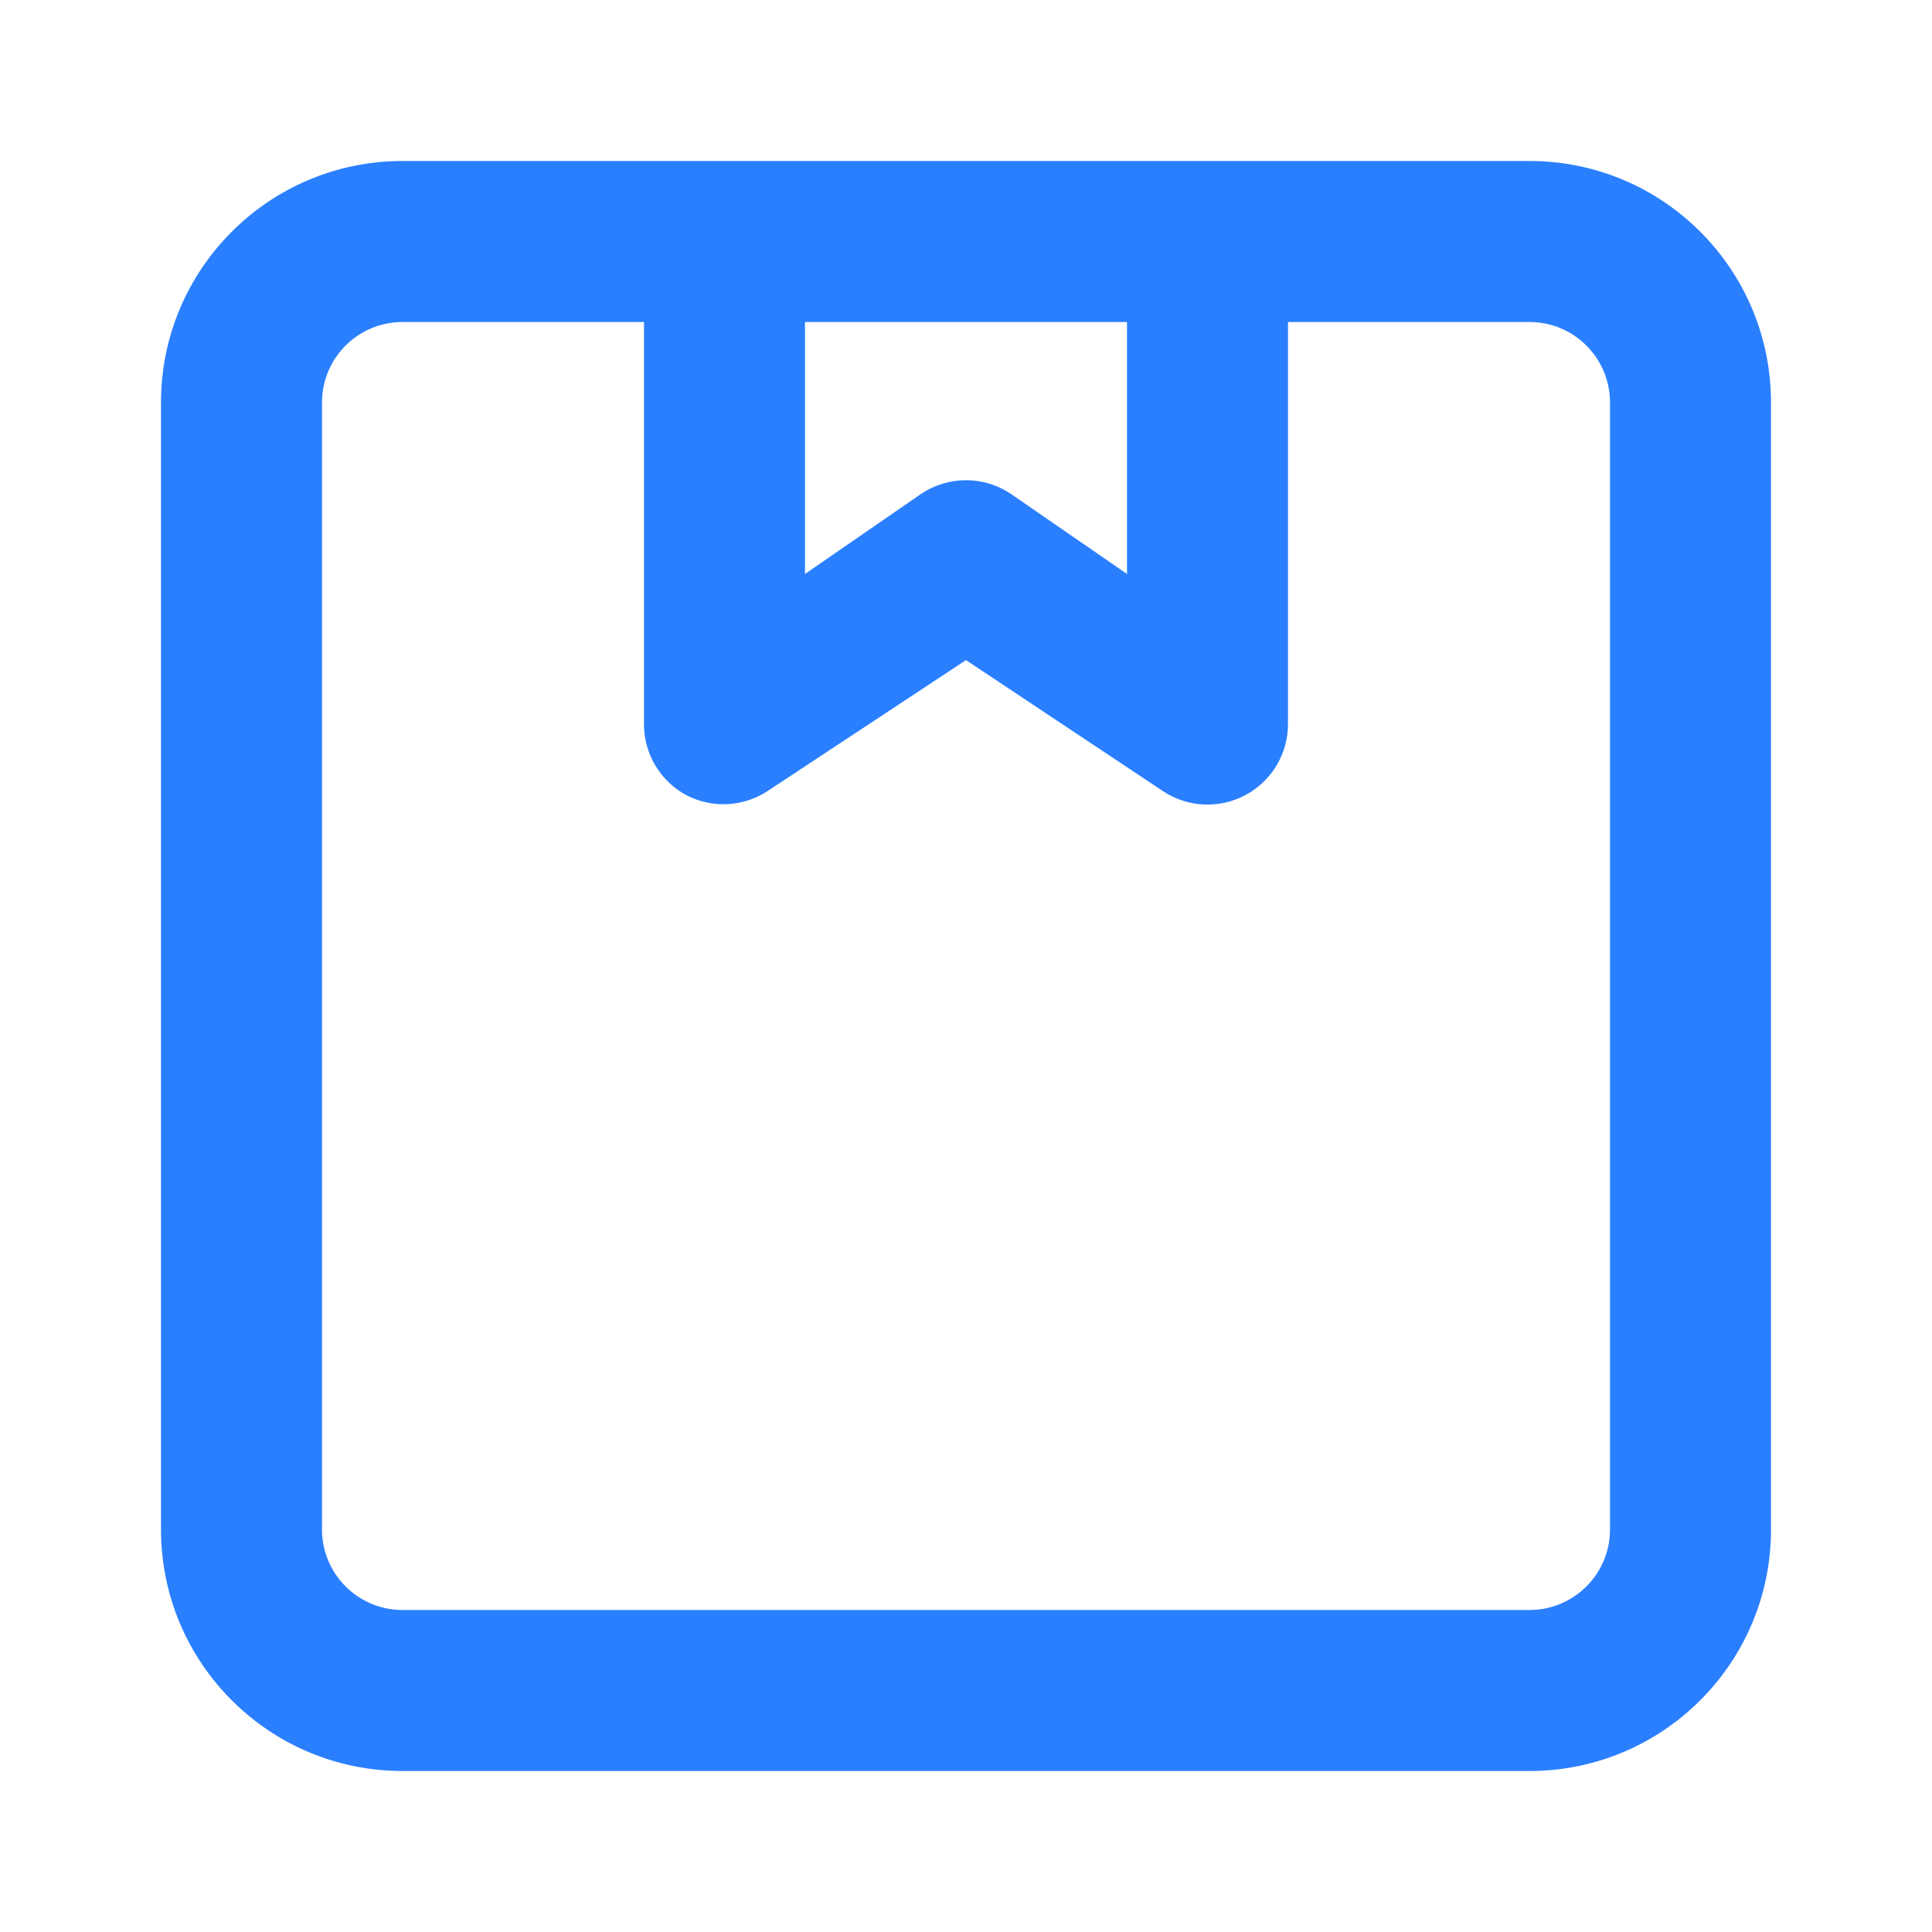
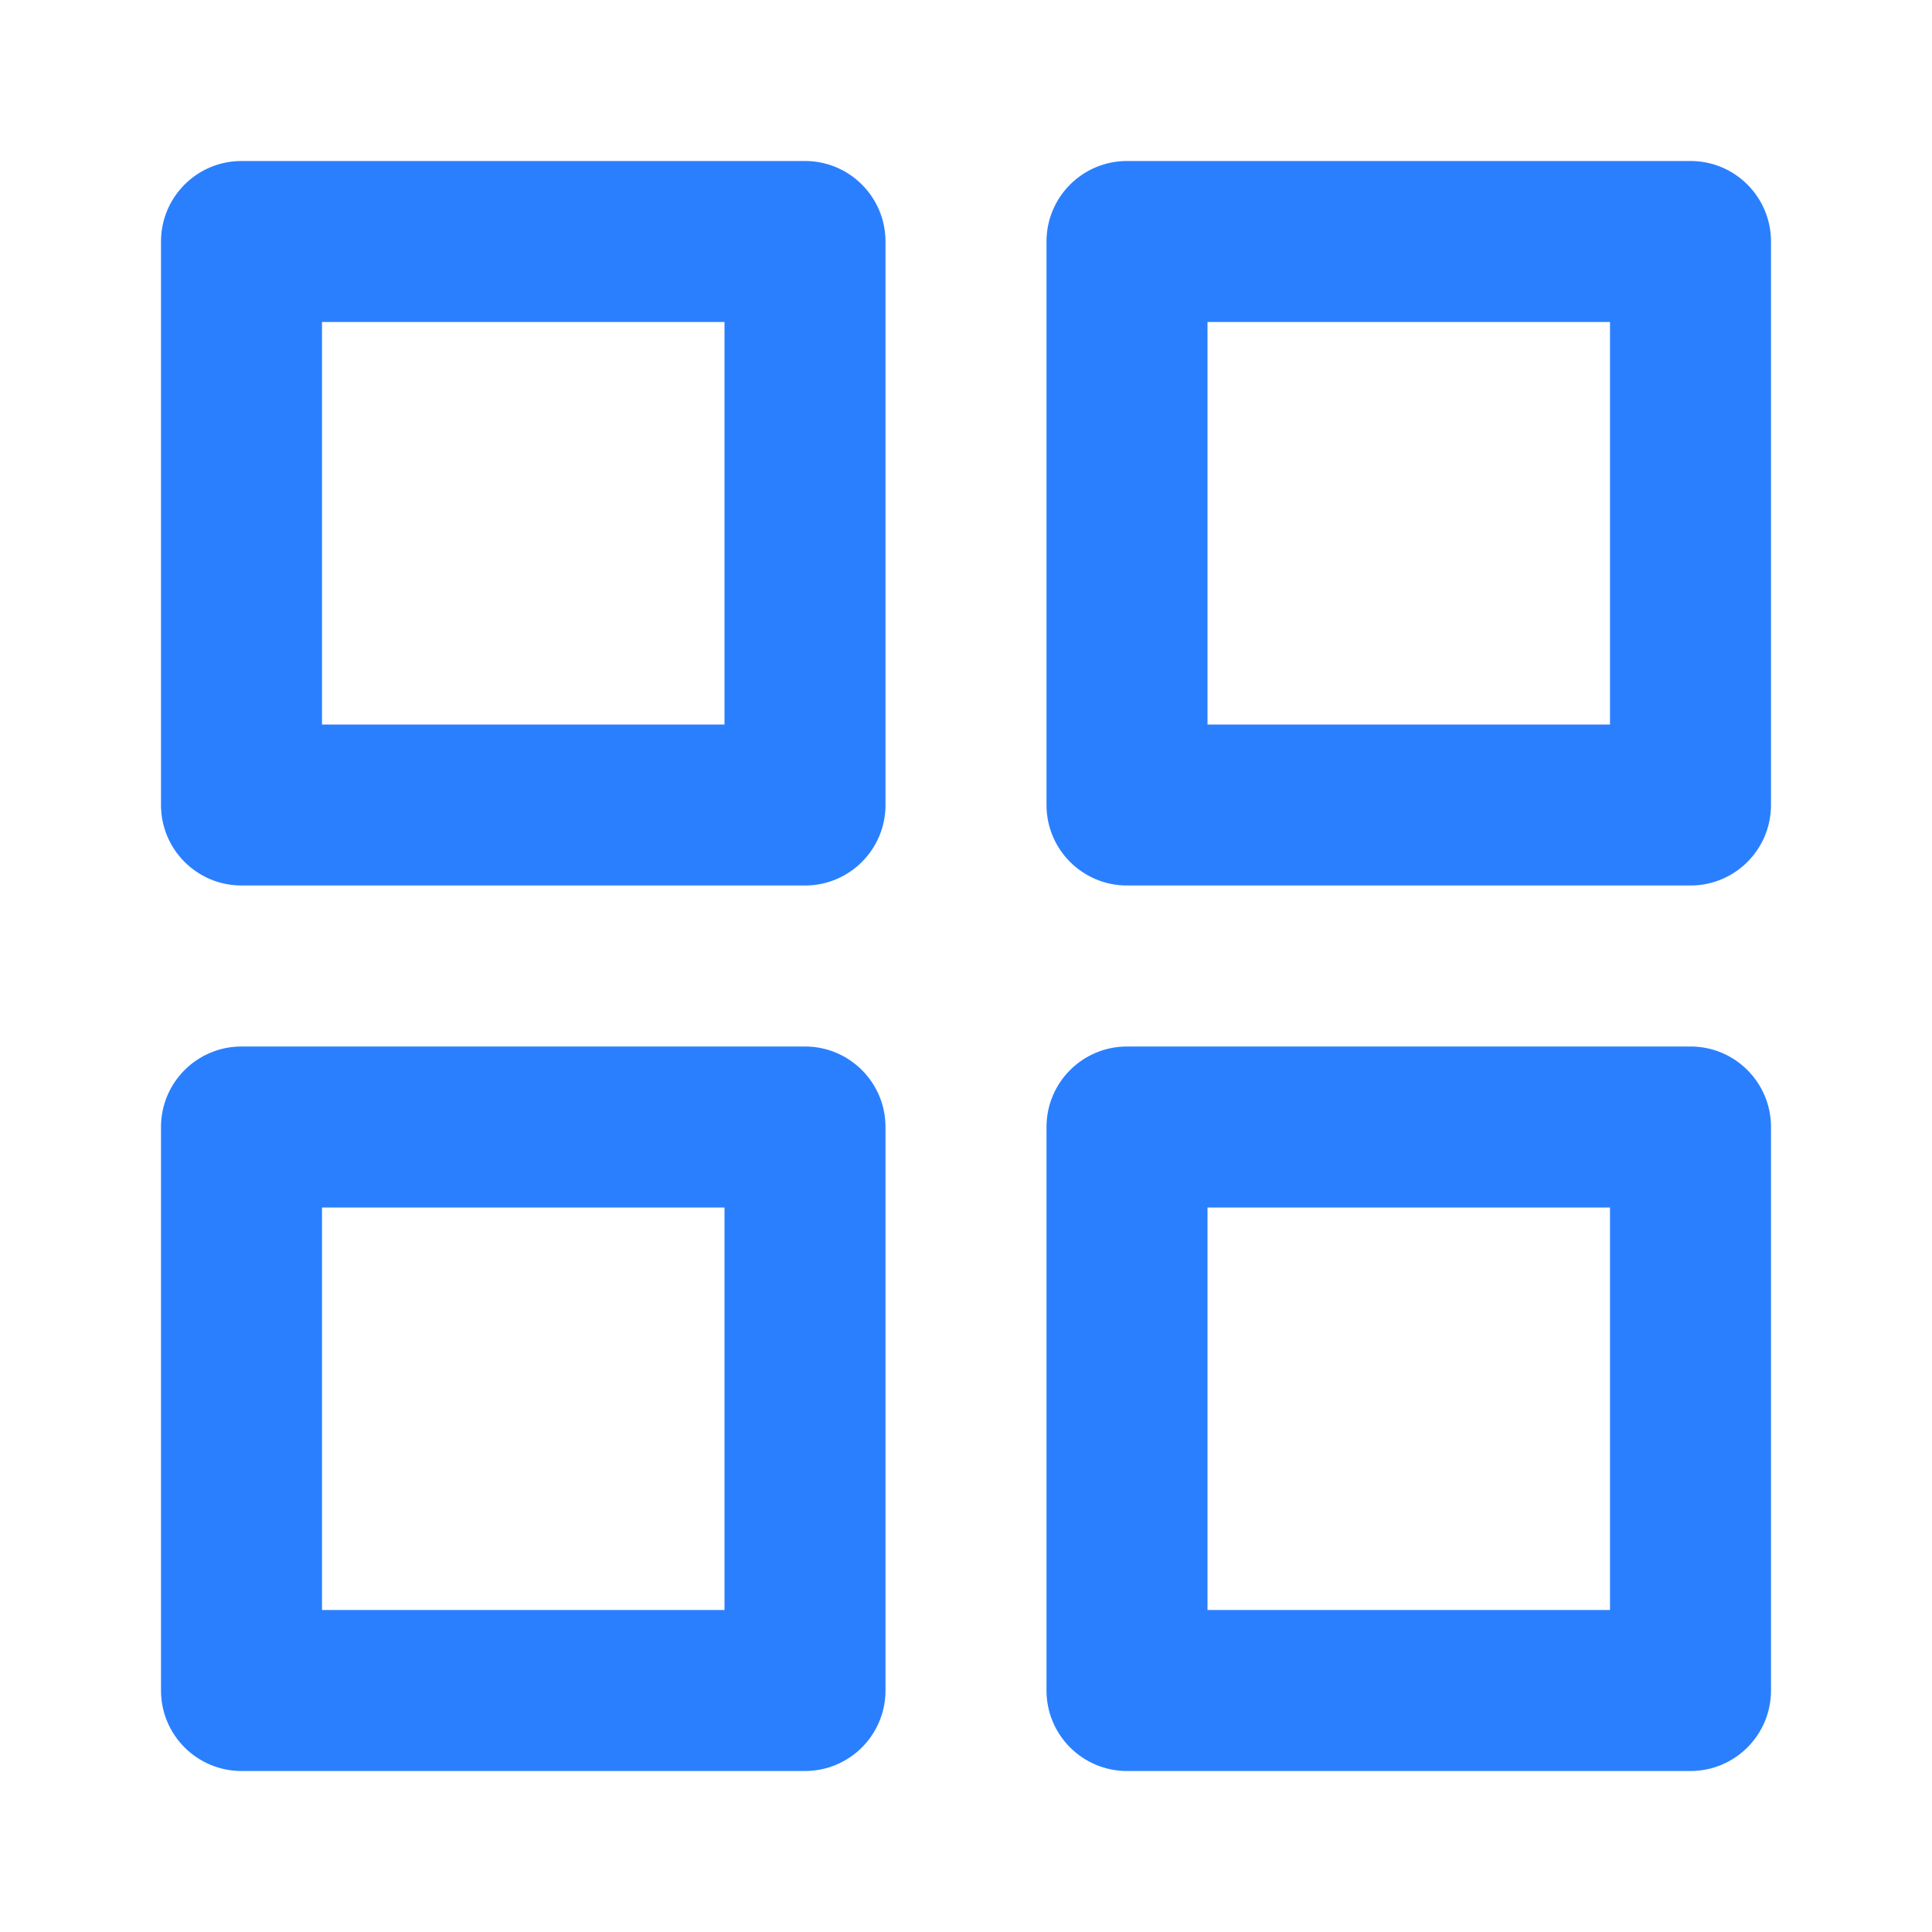
<svg xmlns="http://www.w3.org/2000/svg" viewBox="0 0 24 24" version="1.1" id="svg4">
  <defs id="defs8" />
-   <path d="M19,2H5A3,3,0,0,0,2,5V19a3,3,0,0,0,3,3H19a3,3,0,0,0,3-3V5A3,3,0,0,0,19,2ZM10,4h4V7.13l-1.45-1a1,1,0,0,0-1.1,0L10,7.13ZM20,19a1,1,0,0,1-1,1H5a1,1,0,0,1-1-1V5A1,1,0,0,1,5,4H8V9a1,1,0,0,0,.53.88,1,1,0,0,0,1-.05L12,8.2l2.45,1.63A1,1,0,0,0,16,9V4h3a1,1,0,0,1,1,1Z" id="path2" style="fill:#2a7fff;fill-opacity:1" />
+   <path d="M10,13H3a1,1,0,0,0-1,1v7a1,1,0,0,0,1,1h7a1,1,0,0,0,1-1V14A1,1,0,0,0,10,13ZM9,20H4V15H9ZM21,2H14a1,1,0,0,0-1,1v7a1,1,0,0,0,1,1h7a1,1,0,0,0,1-1V3A1,1,0,0,0,21,2ZM20,9H15V4h5Zm1,4H14a1,1,0,0,0-1,1v7a1,1,0,0,0,1,1h7a1,1,0,0,0,1-1V14A1,1,0,0,0,21,13Zm-1,7H15V15h5ZM10,2H3A1,1,0,0,0,2,3v7a1,1,0,0,0,1,1h7a1,1,0,0,0,1-1V3A1,1,0,0,0,10,2ZM9,9H4V4H9Z" id="path2" style="fill:#2a7fff" />
</svg>
